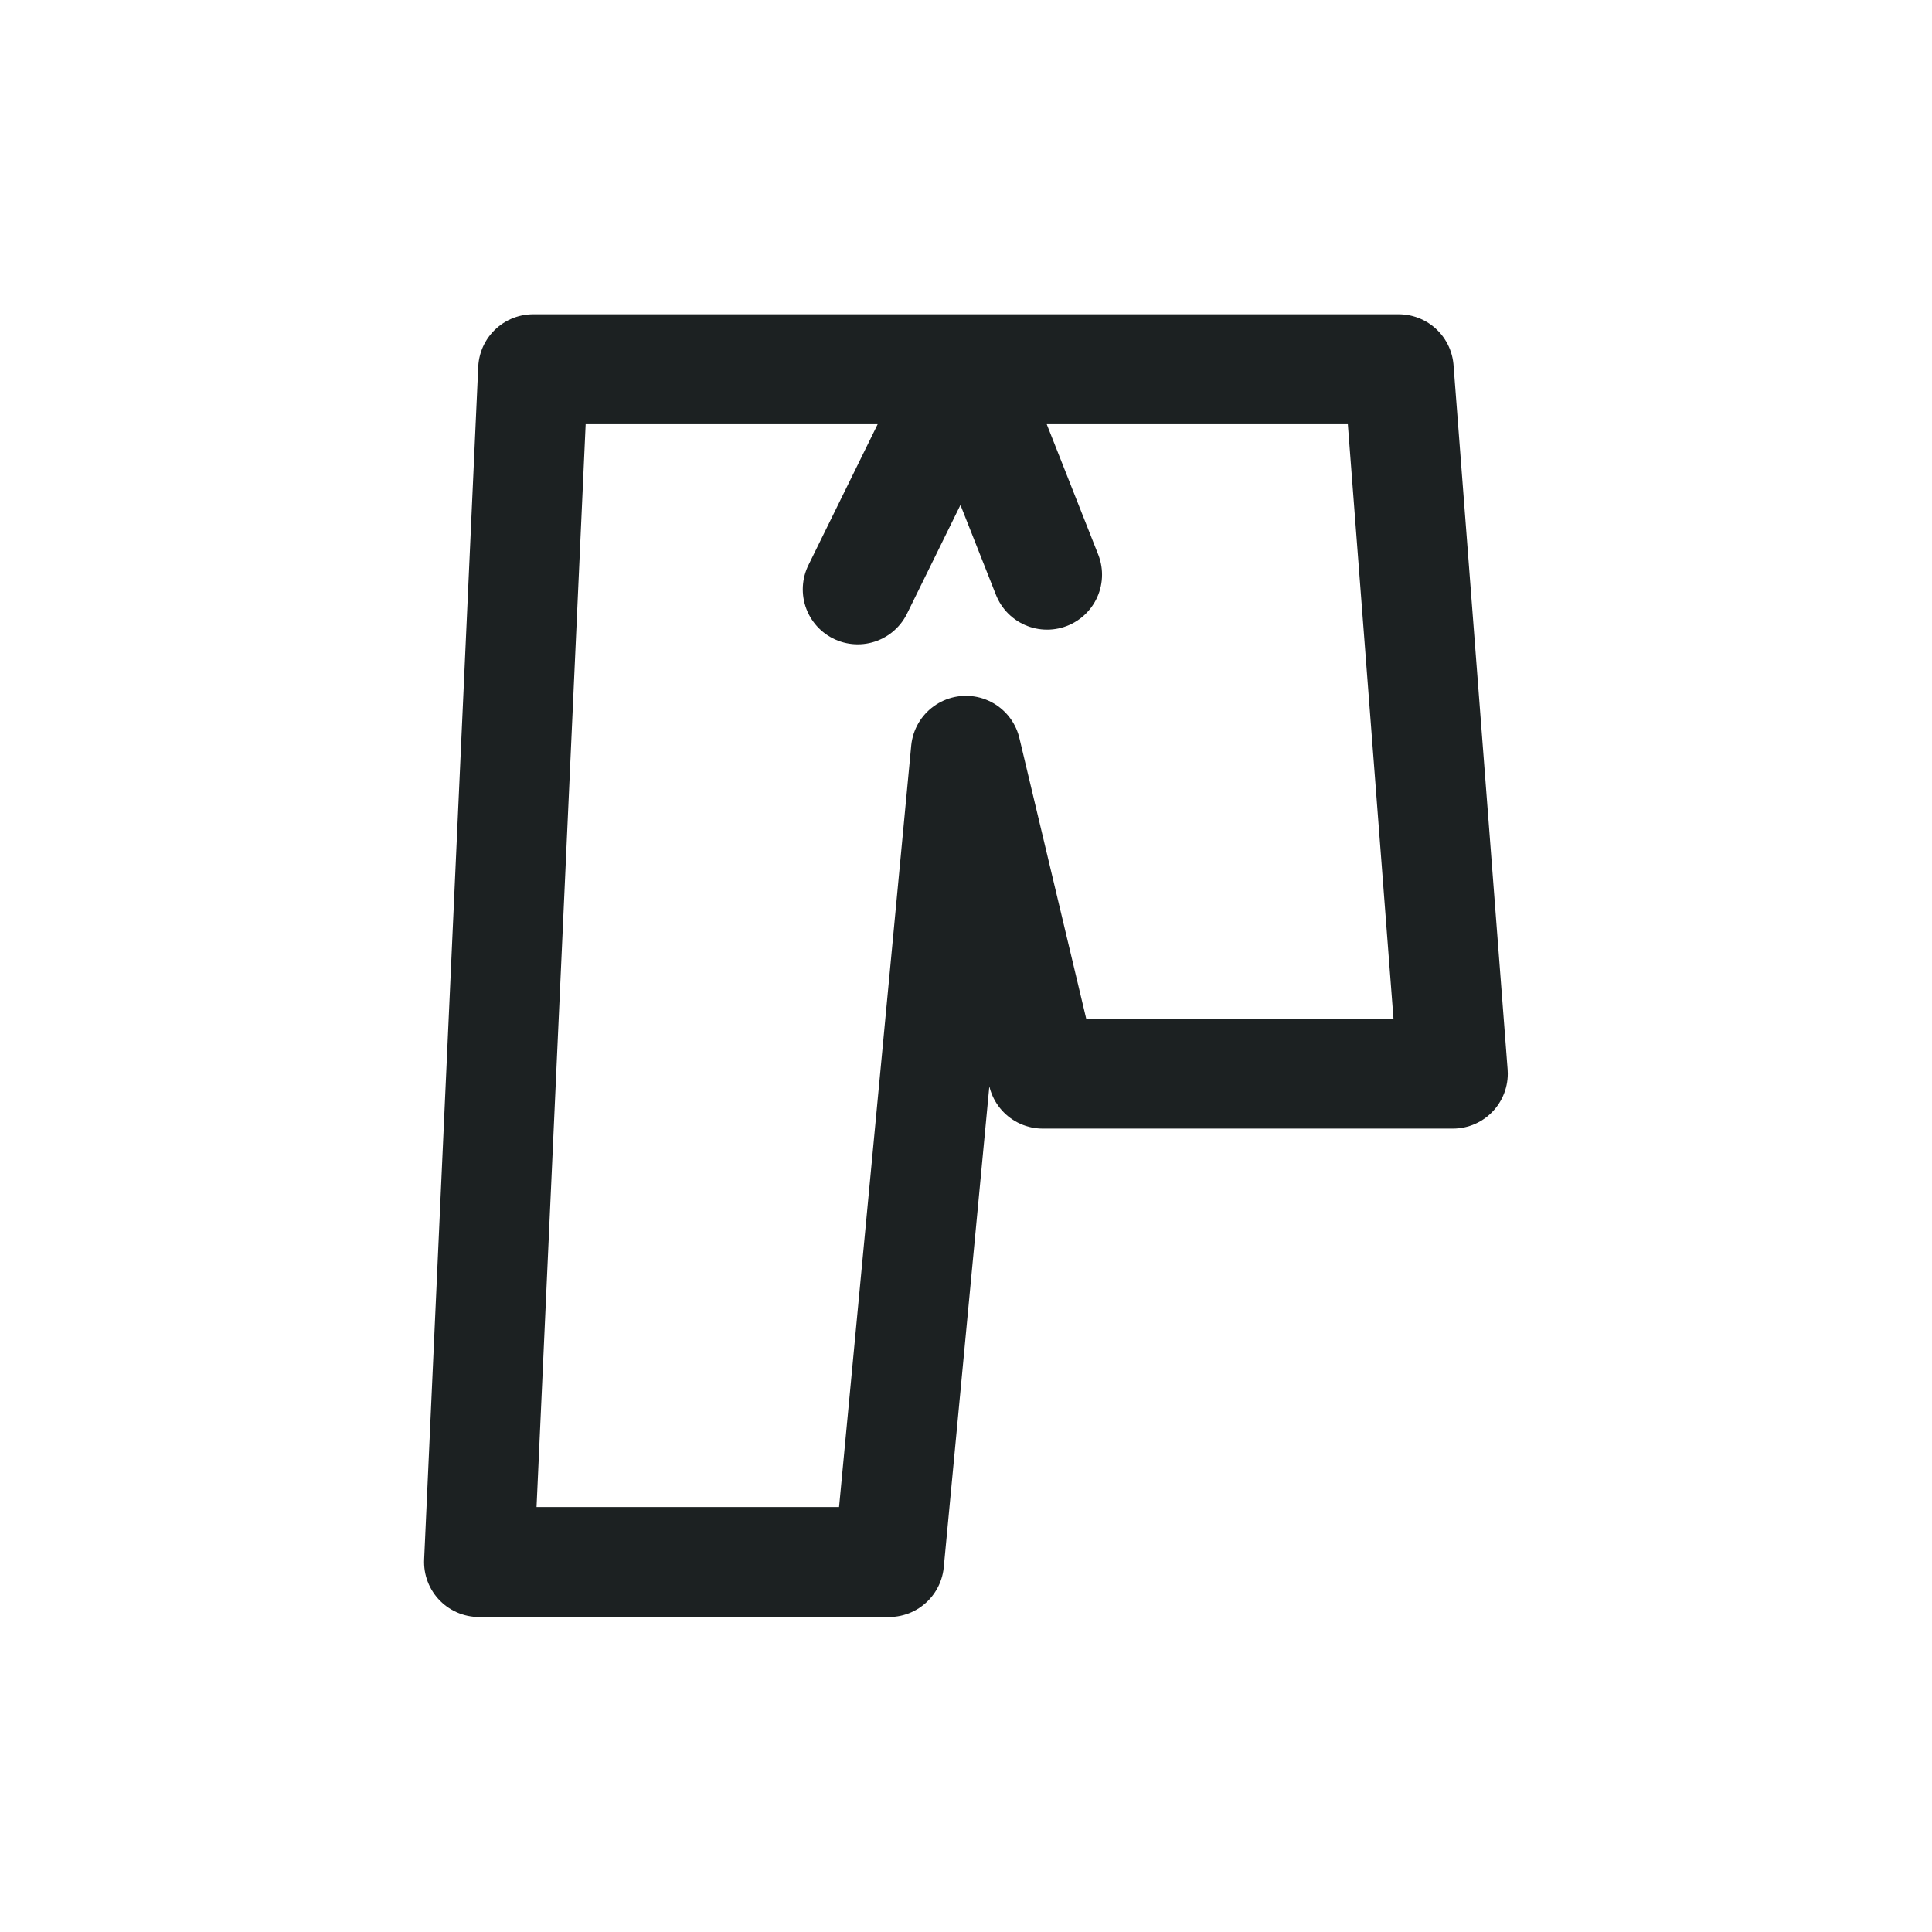
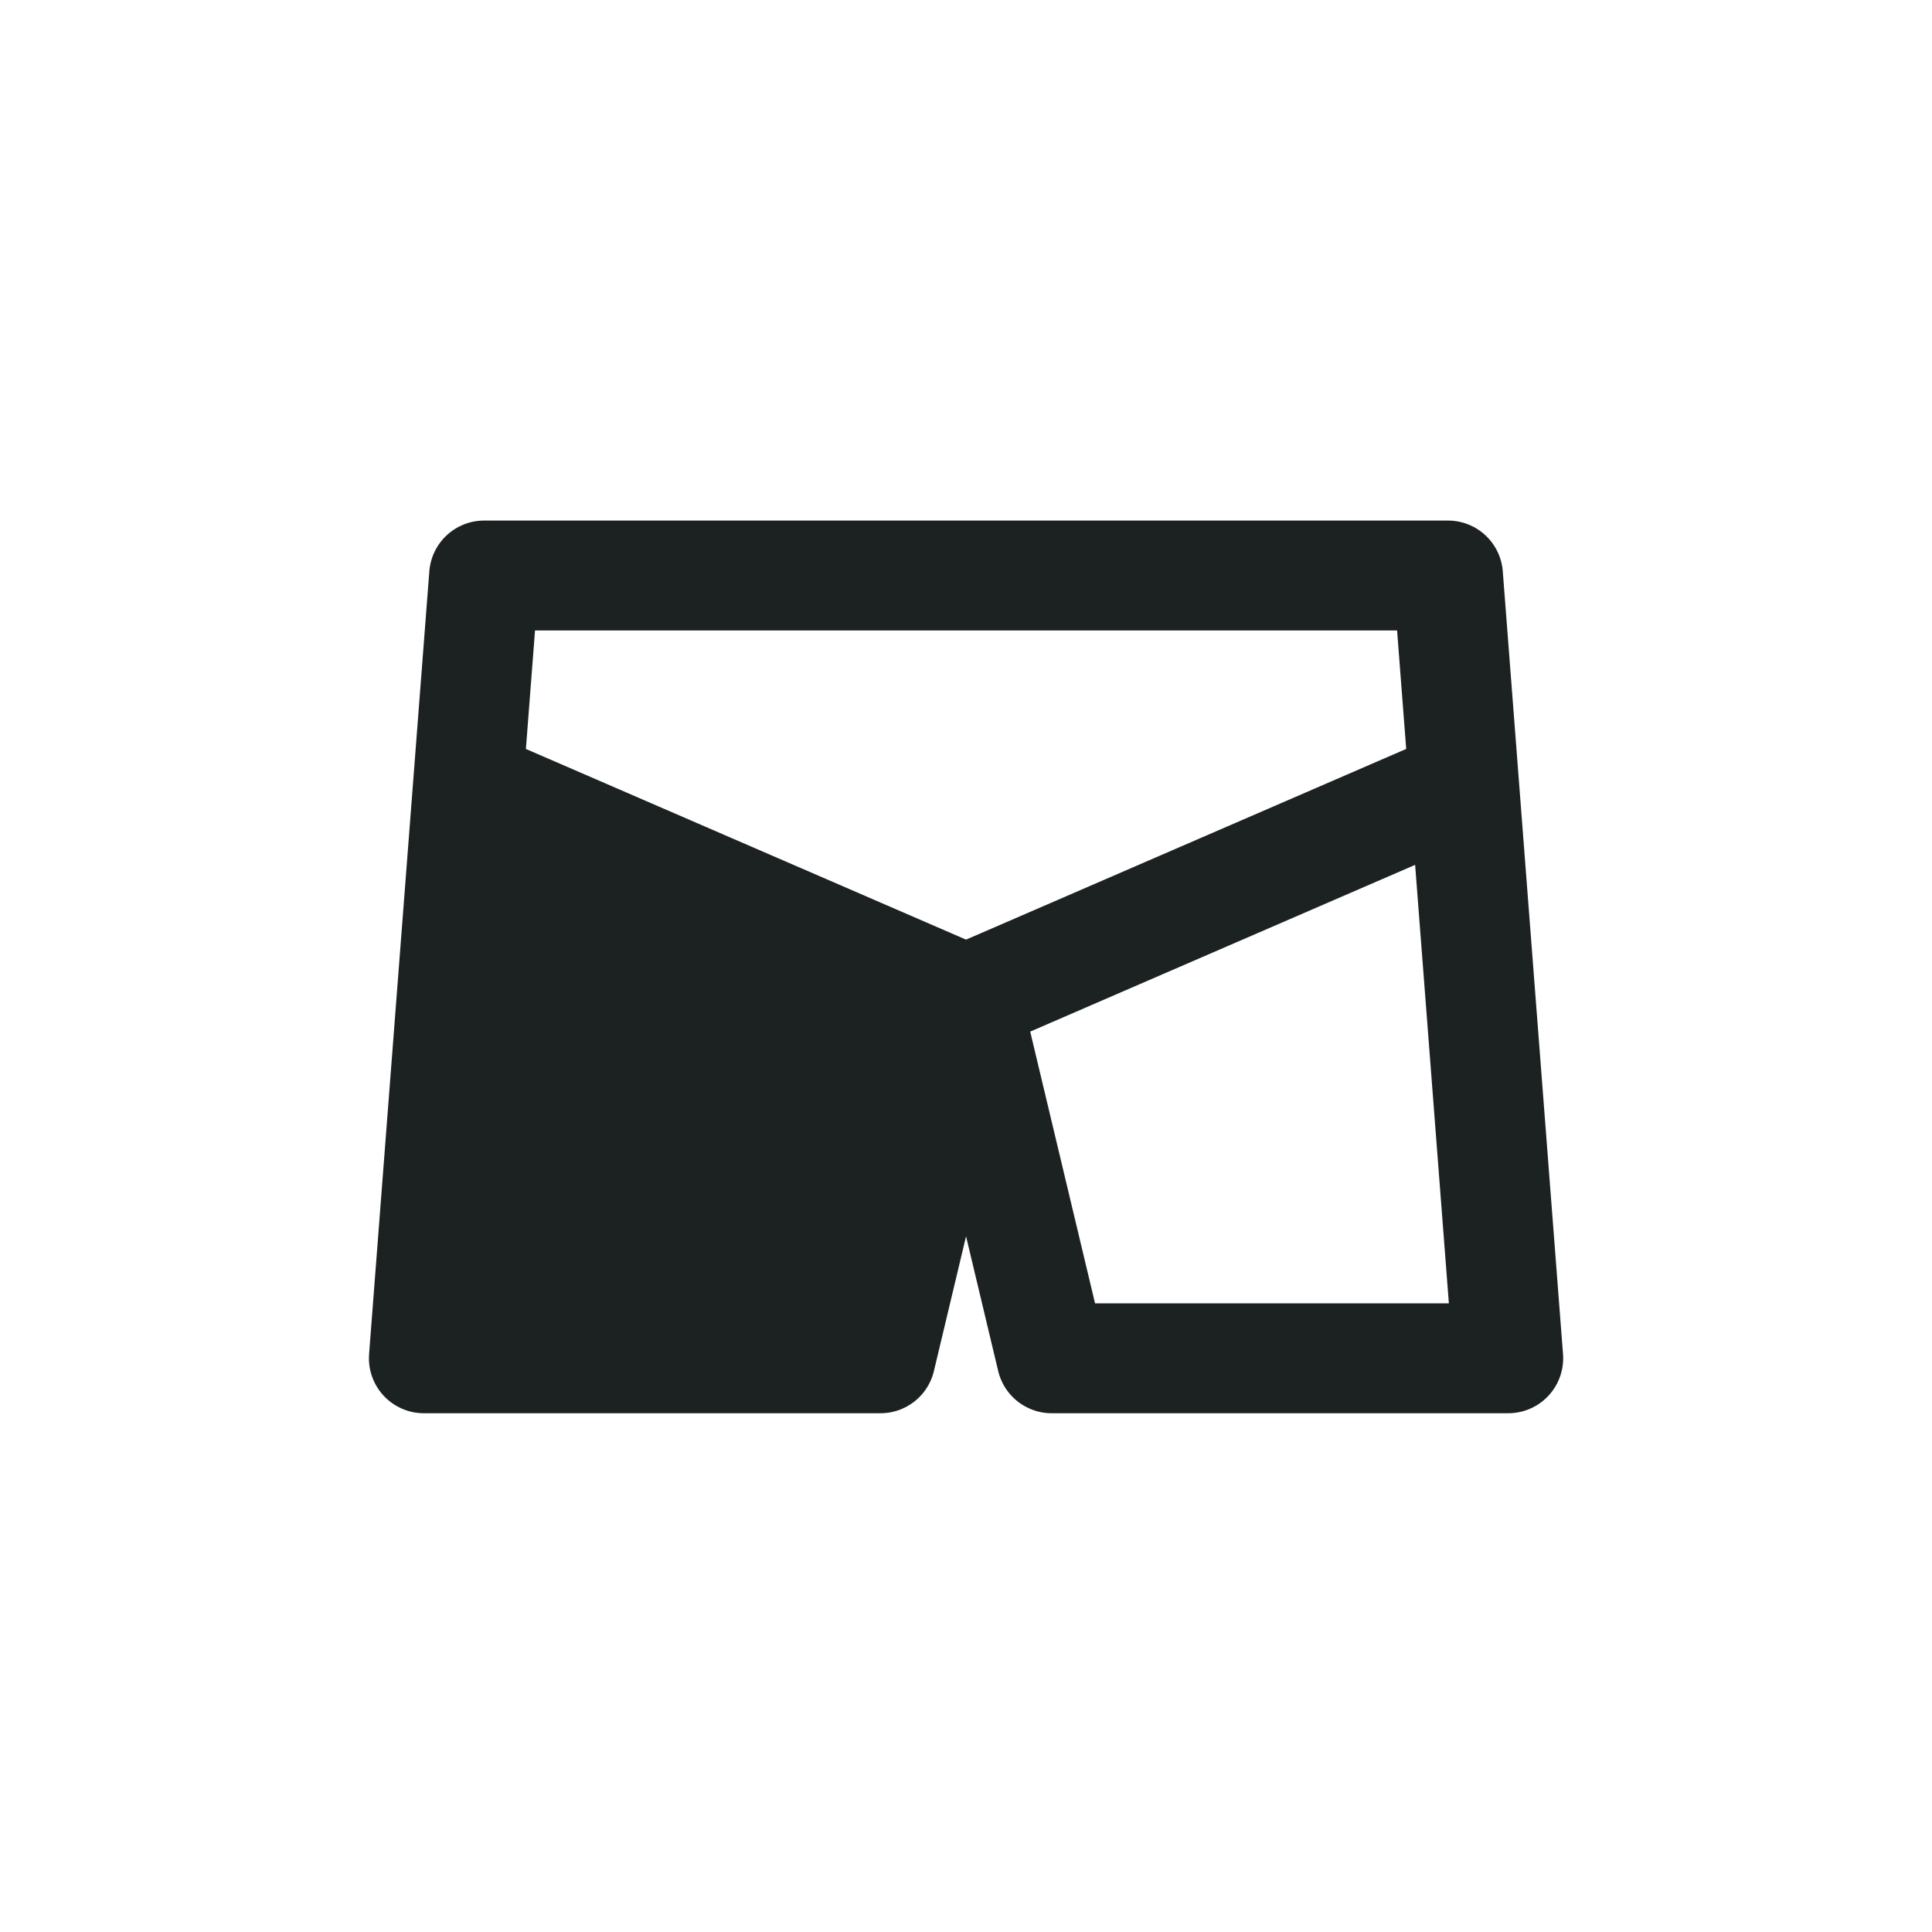
<svg xmlns="http://www.w3.org/2000/svg" width="759" height="759" viewBox="0 0 759 759" fill="none">
-   <path d="M411.353 225.771L379.473 145.057L336.966 231.536M315.714 145.057H443.233M188.193 613.656L209.447 145.057H549.499L570.752 421.791H409.674L379.473 294.954L349.272 613.656H188.193Z" stroke="#1C2122" stroke-width="43.181" stroke-linecap="round" stroke-linejoin="round" />
+   <path d="M308.522 226.096H450.518M379.52 392.667L413.15 533.611H592.515L575.146 307.92M379.52 392.667L345.891 533.611H166.525L183.895 307.92M379.52 392.667L183.895 307.92M379.52 392.667L575.146 307.92M183.895 307.92L190.192 226.096H568.849L575.146 307.92" stroke="#1C2122" stroke-width="43.181" stroke-linecap="round" stroke-linejoin="round" />
+   <path d="M380.327 394.645L196.479 314.211L169.668 532.531H343.302L380.327 394.645Z" fill="#1C2122" />
</svg>
